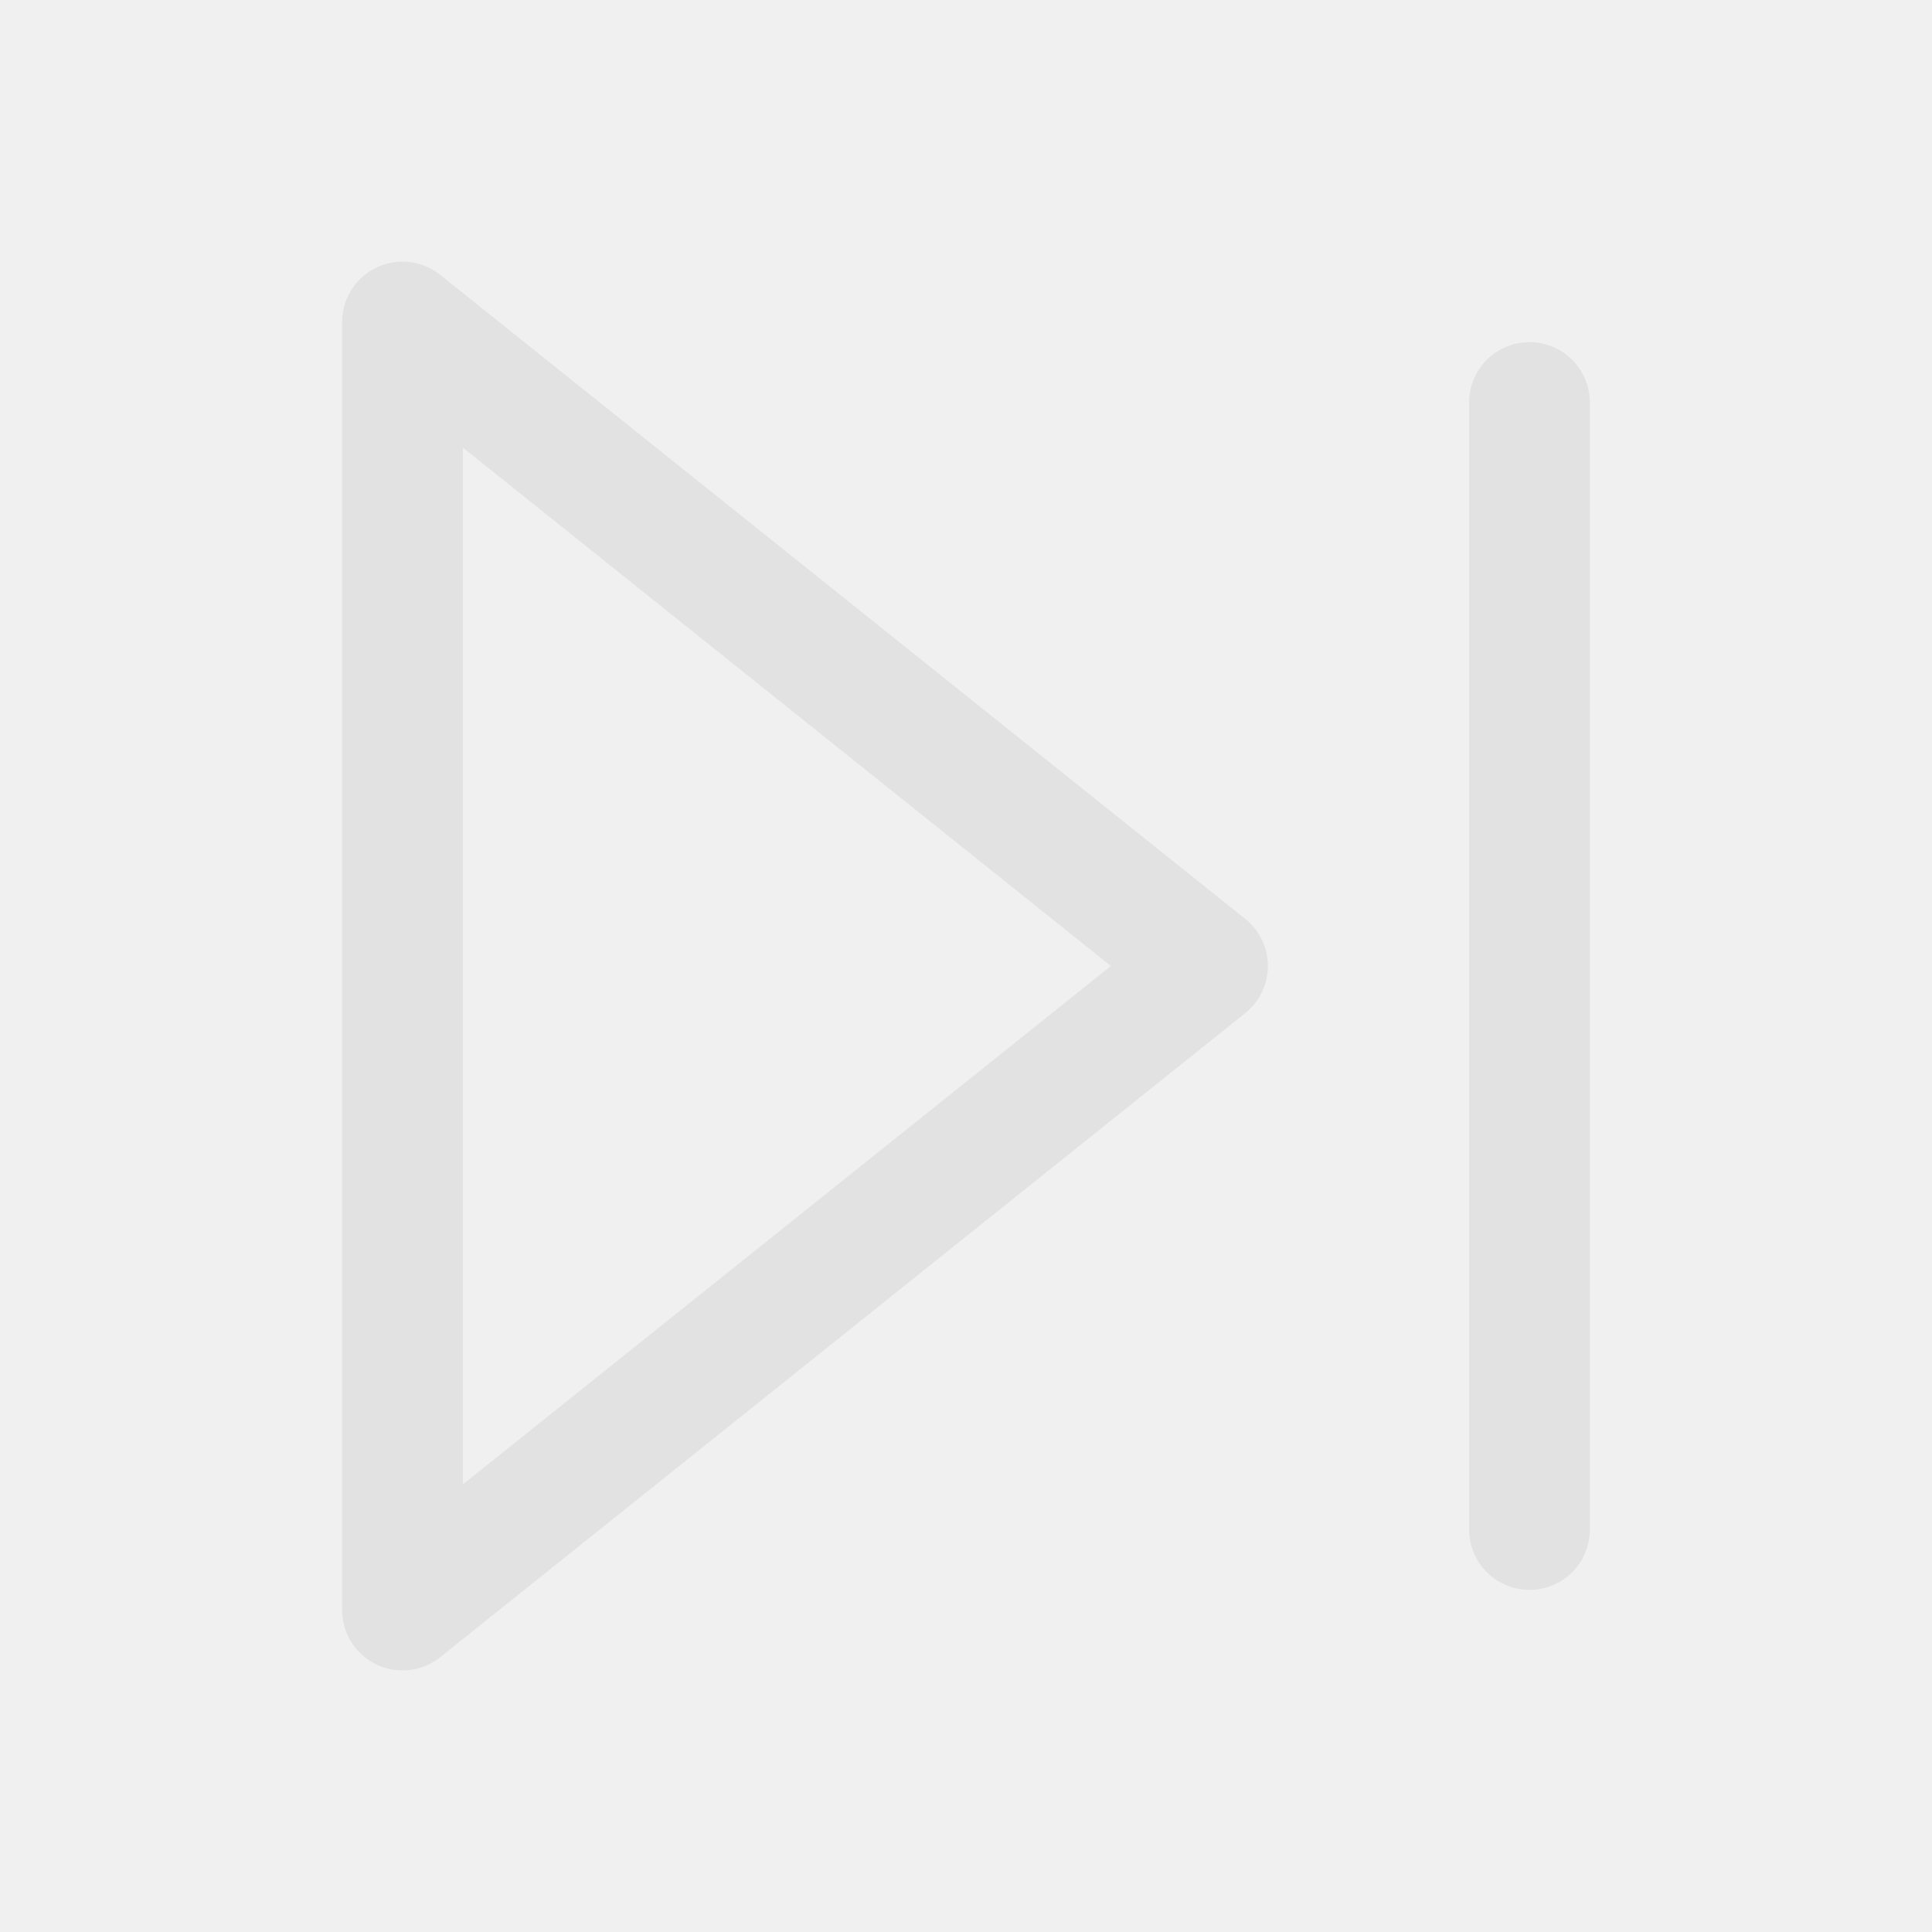
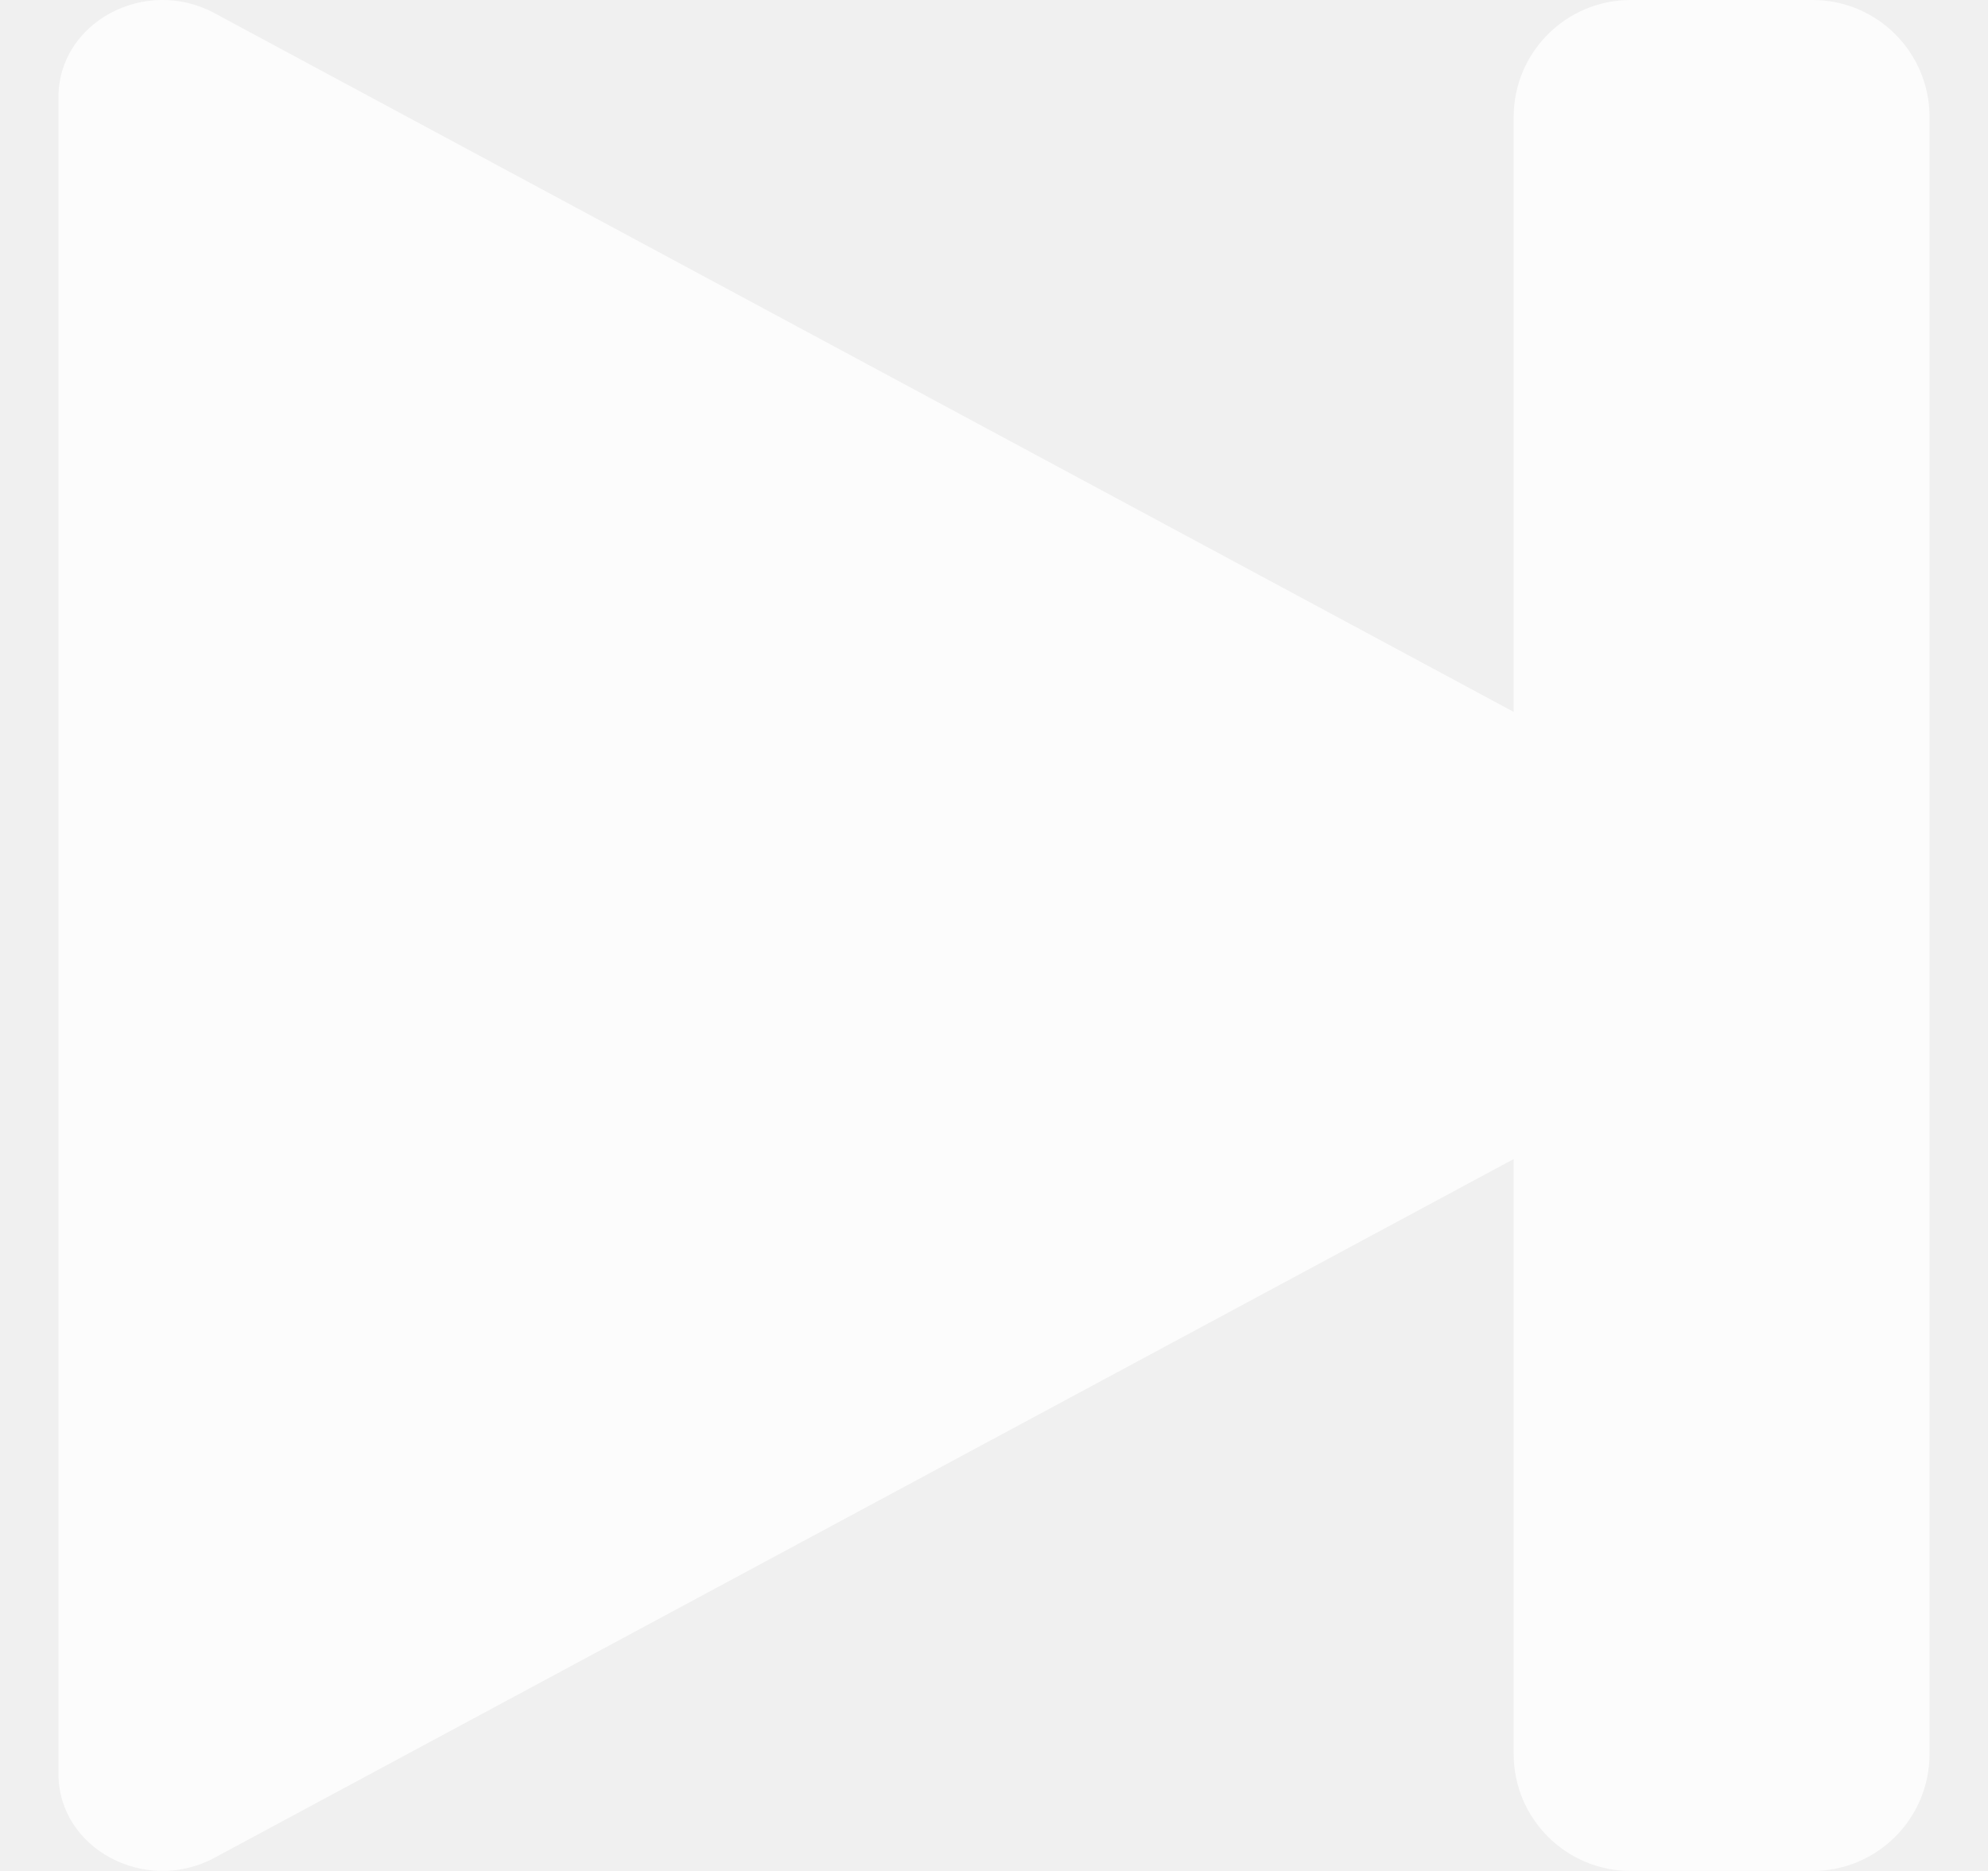
- <svg xmlns="http://www.w3.org/2000/svg" width="32" height="32" viewBox="0 0 32 32" fill="none">
-   <path d="M25.333 6.667V25.333M6.667 5.333L20 16L6.667 26.667V5.333Z" stroke="#E2E2E2" stroke-width="2" stroke-linecap="round" stroke-linejoin="round" />
+ <svg xmlns="http://www.w3.org/2000/svg" width="17" height="16" viewBox="0 0 17 16" fill="none">
+   <path opacity="0.8" fill-rule="evenodd" clip-rule="evenodd" d="M12.944 9.912V15C12.944 15.552 13.392 16 13.944 16H15.5C16.052 16 16.5 15.552 16.5 15V1C16.5 0.448 16.052 3.72711e-09 15.5 3.72711e-09H13.944C13.392 3.72711e-09 12.944 0.448 12.944 1V6.088L1.833 0.112C1.241 -0.207 0.5 0.192 0.5 0.829V15.171C0.5 15.808 1.241 16.206 1.833 15.888L12.944 9.912Z" fill="white" />
</svg>
